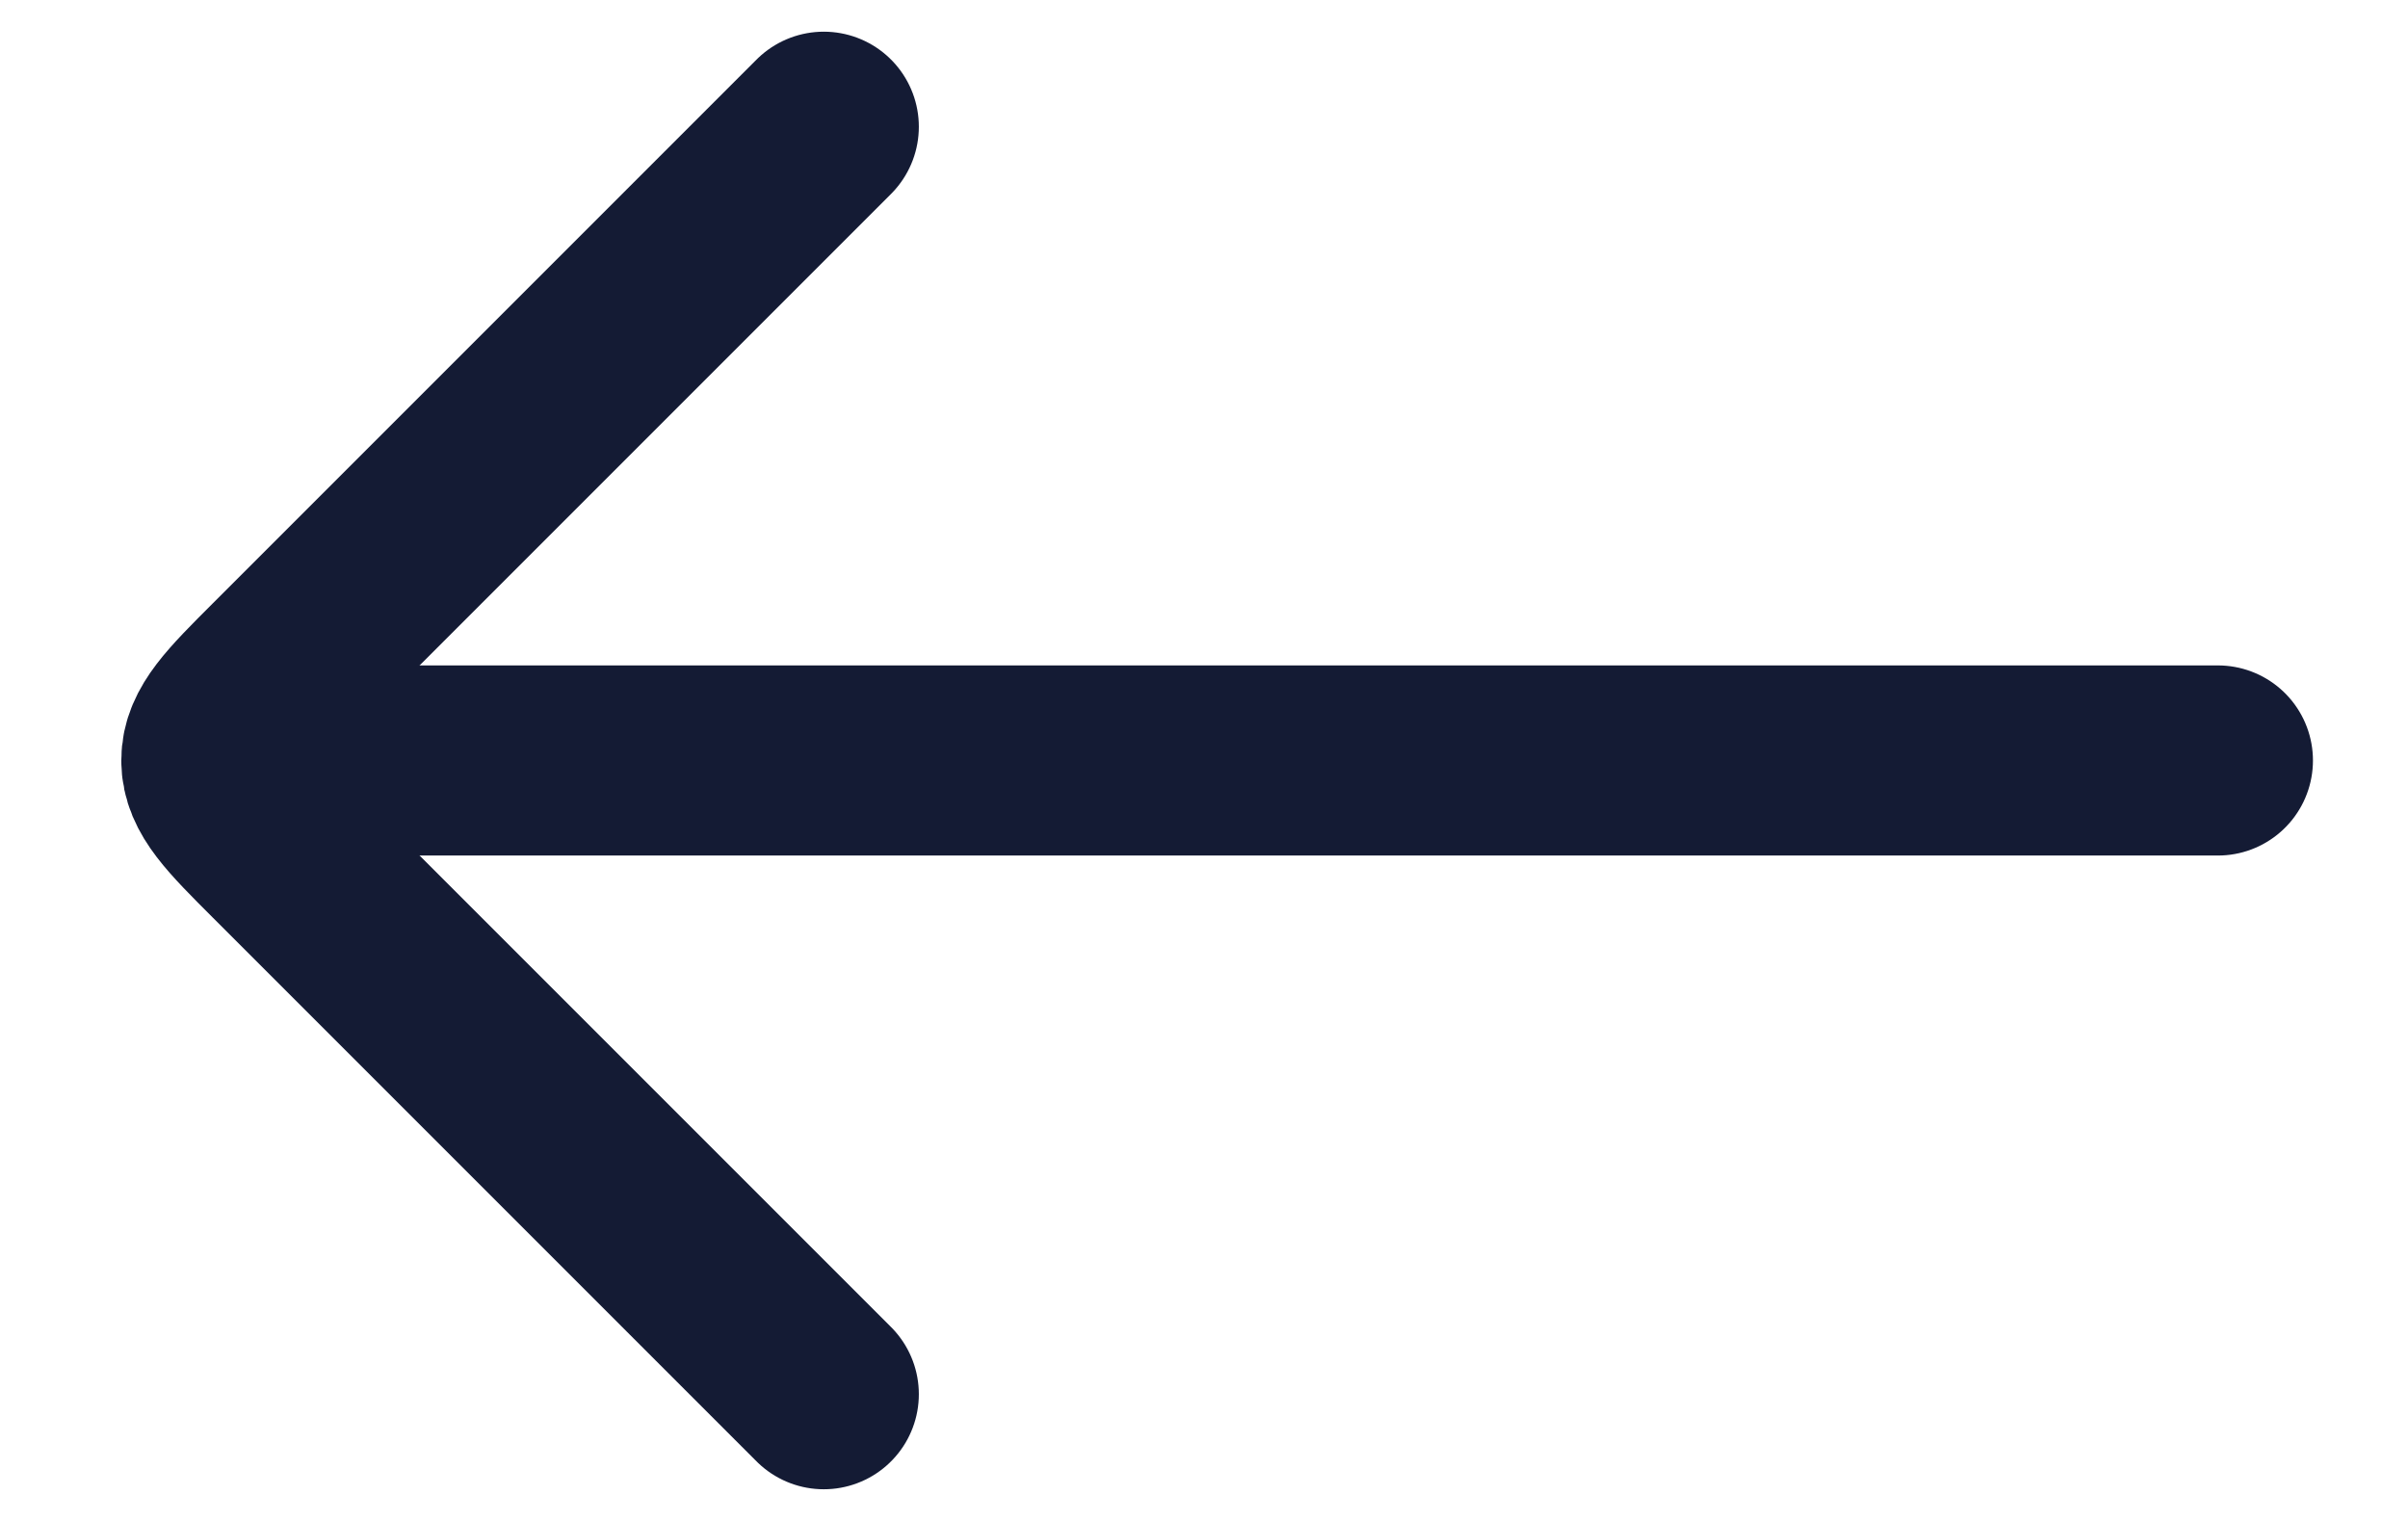
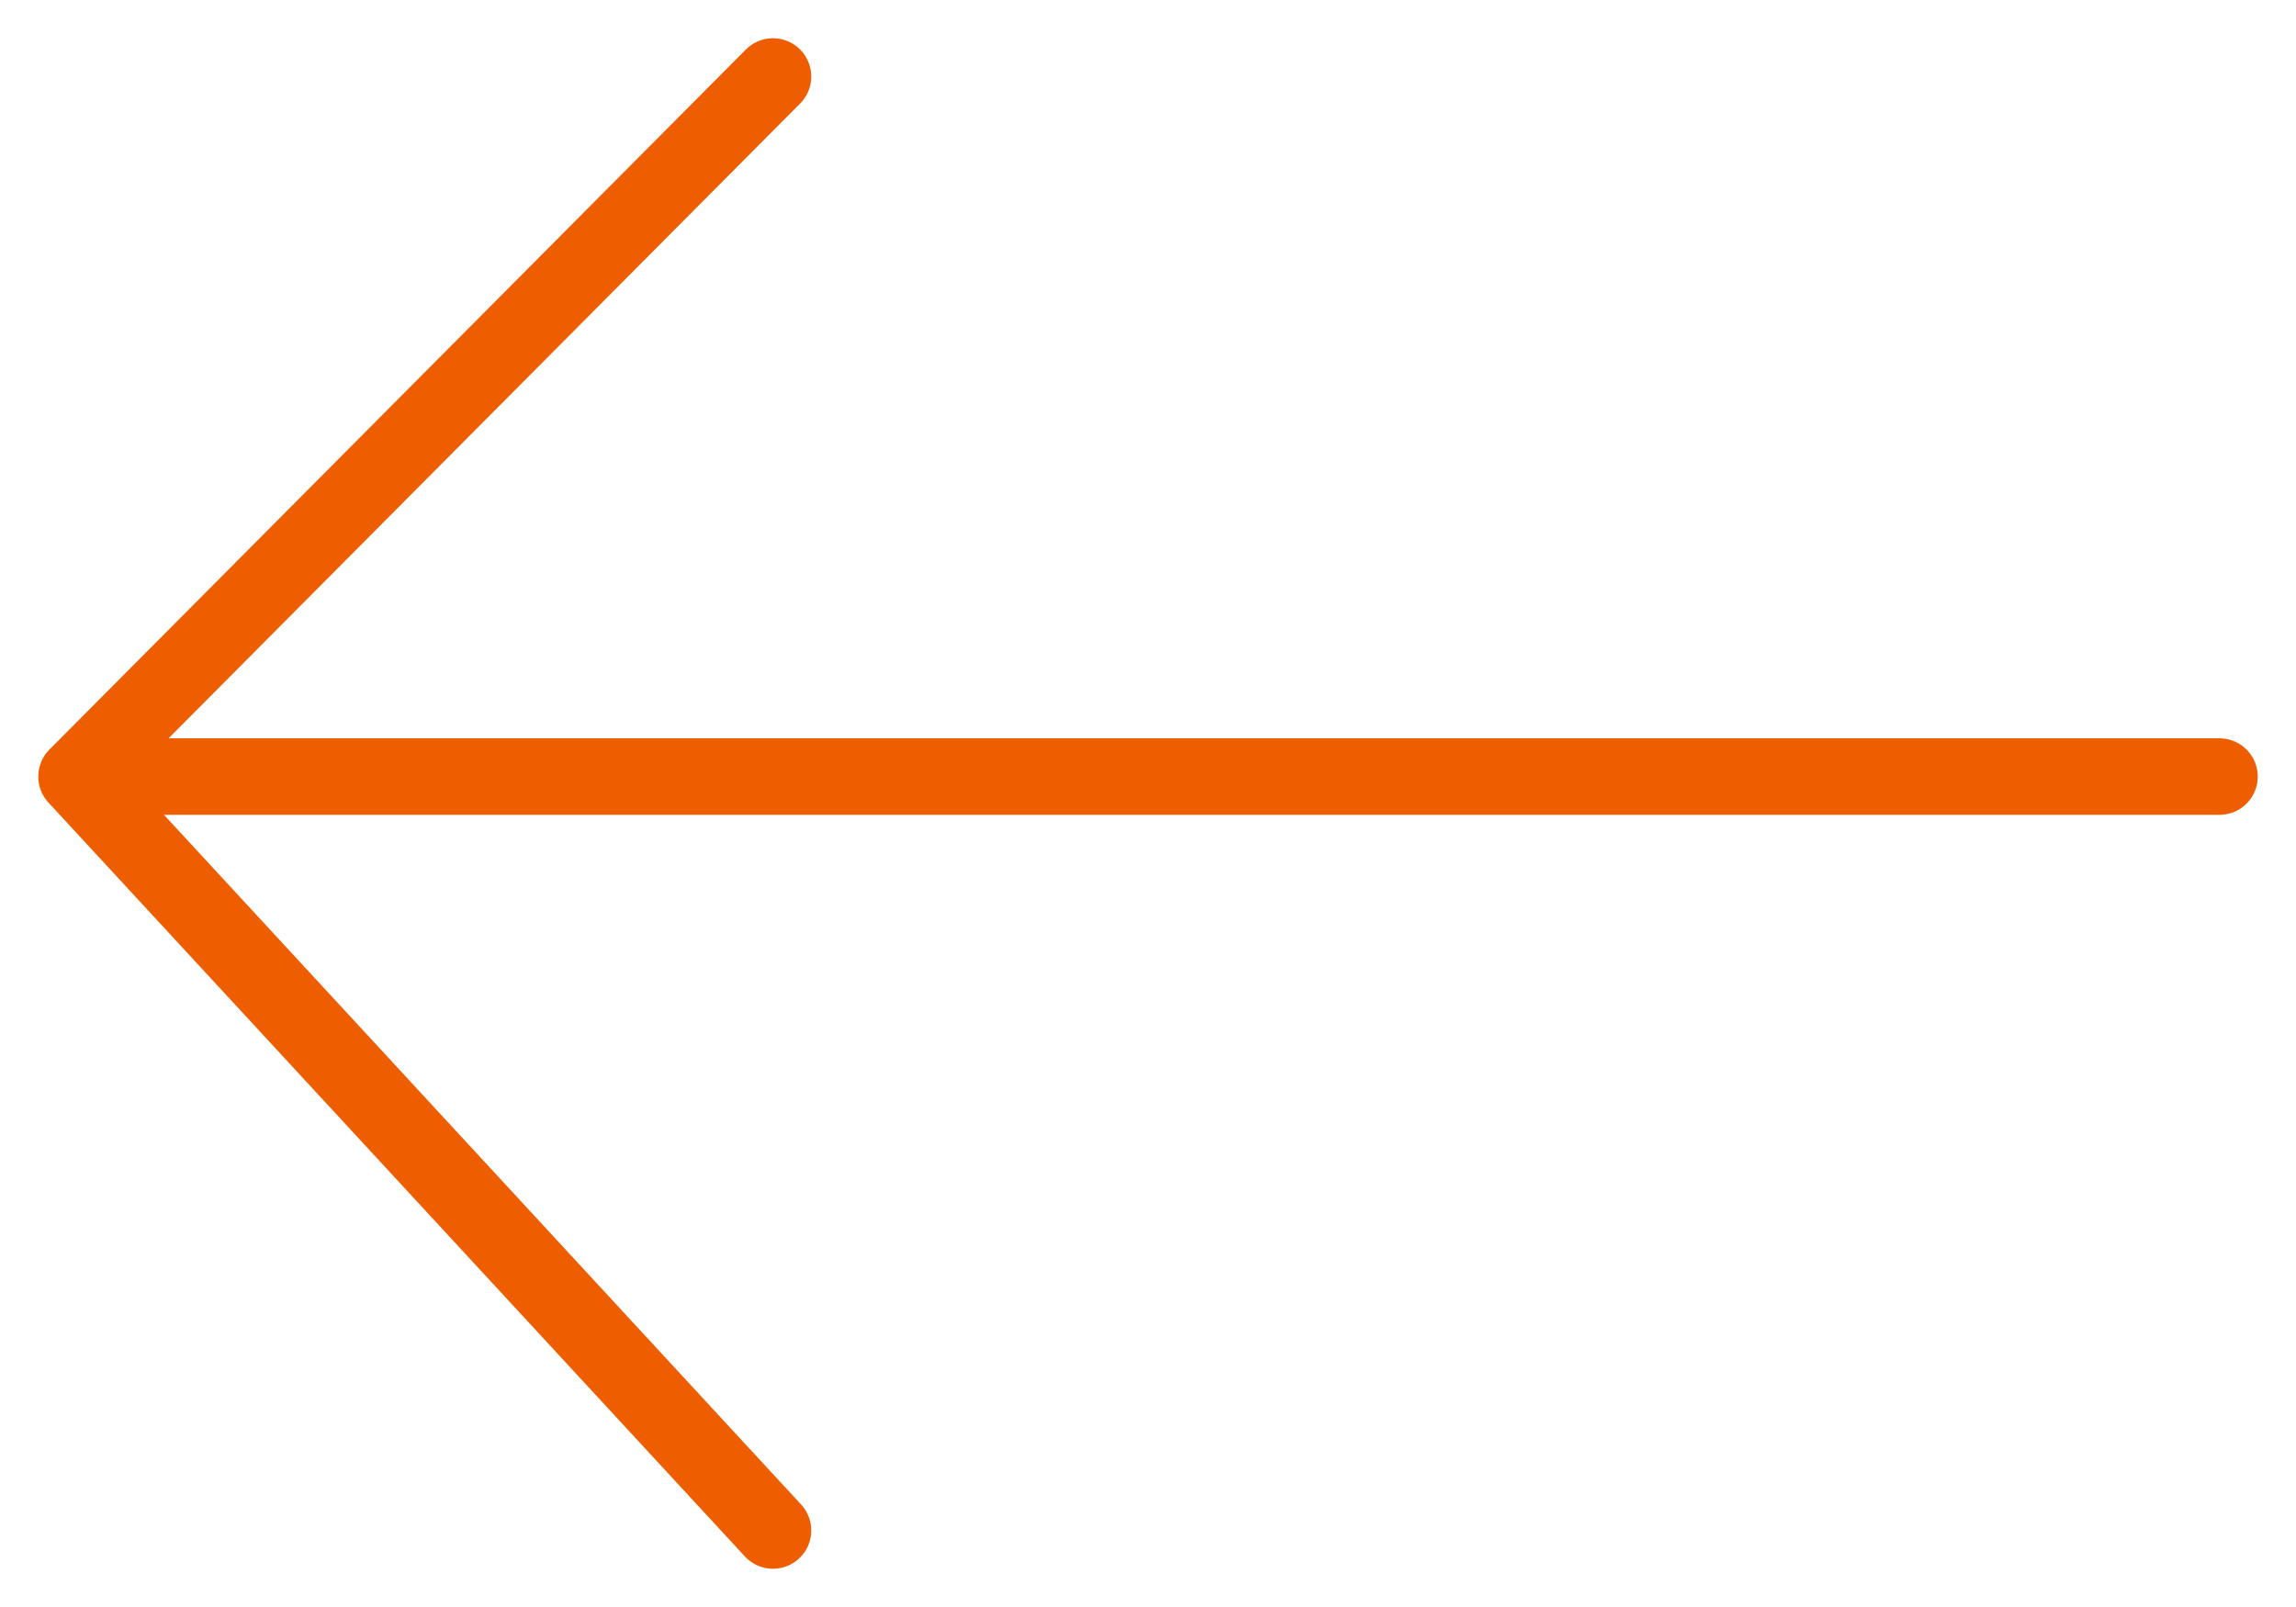
- <svg xmlns="http://www.w3.org/2000/svg" width="19" height="12" viewBox="0 0 19 12" fill="none">
-   <g id="elements">
-     <path id="Vector" d="M2.5 6L17.5 6" stroke="#141B34" stroke-width="1.5" stroke-linecap="round" stroke-linejoin="round" />
-     <path id="Vector 6908" d="M6.5 1L2.207 5.293C1.874 5.626 1.707 5.793 1.707 6C1.707 6.207 1.874 6.374 2.207 6.707L6.5 11" stroke="#141B34" stroke-width="1.5" stroke-linecap="round" stroke-linejoin="round" />
-   </g>
+ <svg xmlns="http://www.w3.org/2000/svg" width="30" height="21" viewBox="0 0 30 21" fill="none">
+   <path d="M1 10.148H29M1 10.148L10.1 1M1 10.148L10.1 20" stroke="#EE5E00" stroke-linecap="round" stroke-linejoin="round" />
</svg>
